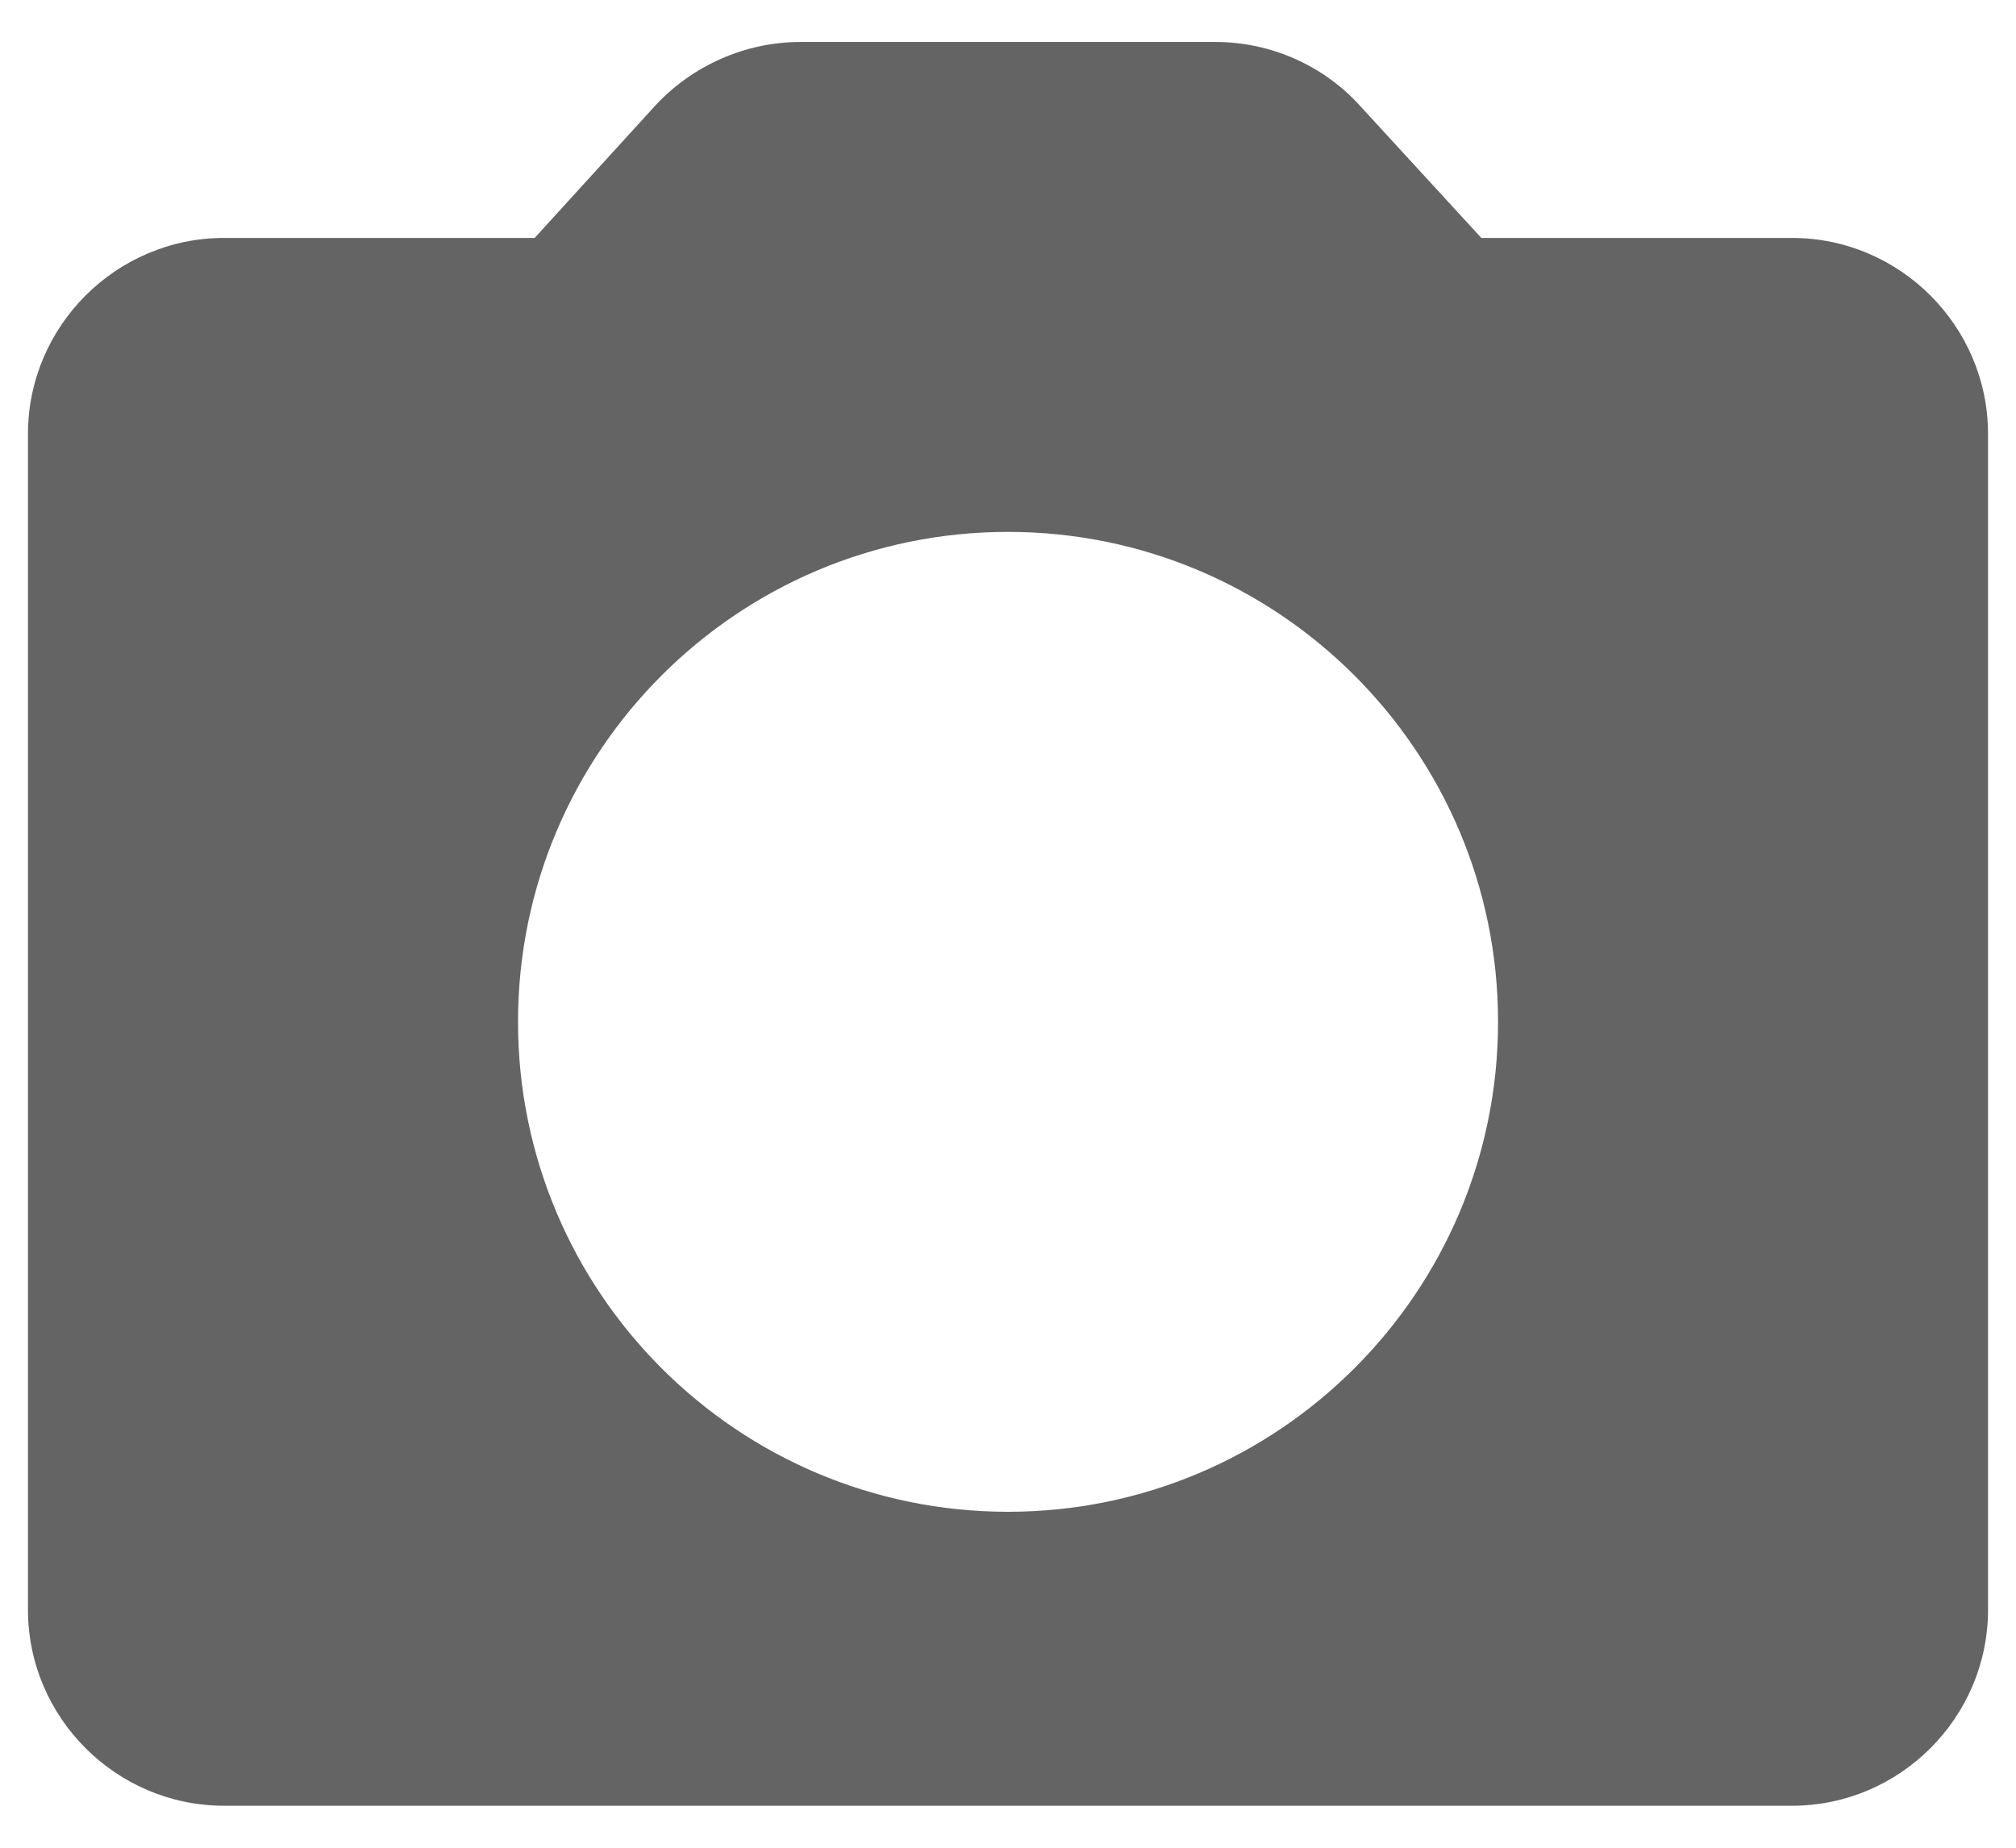
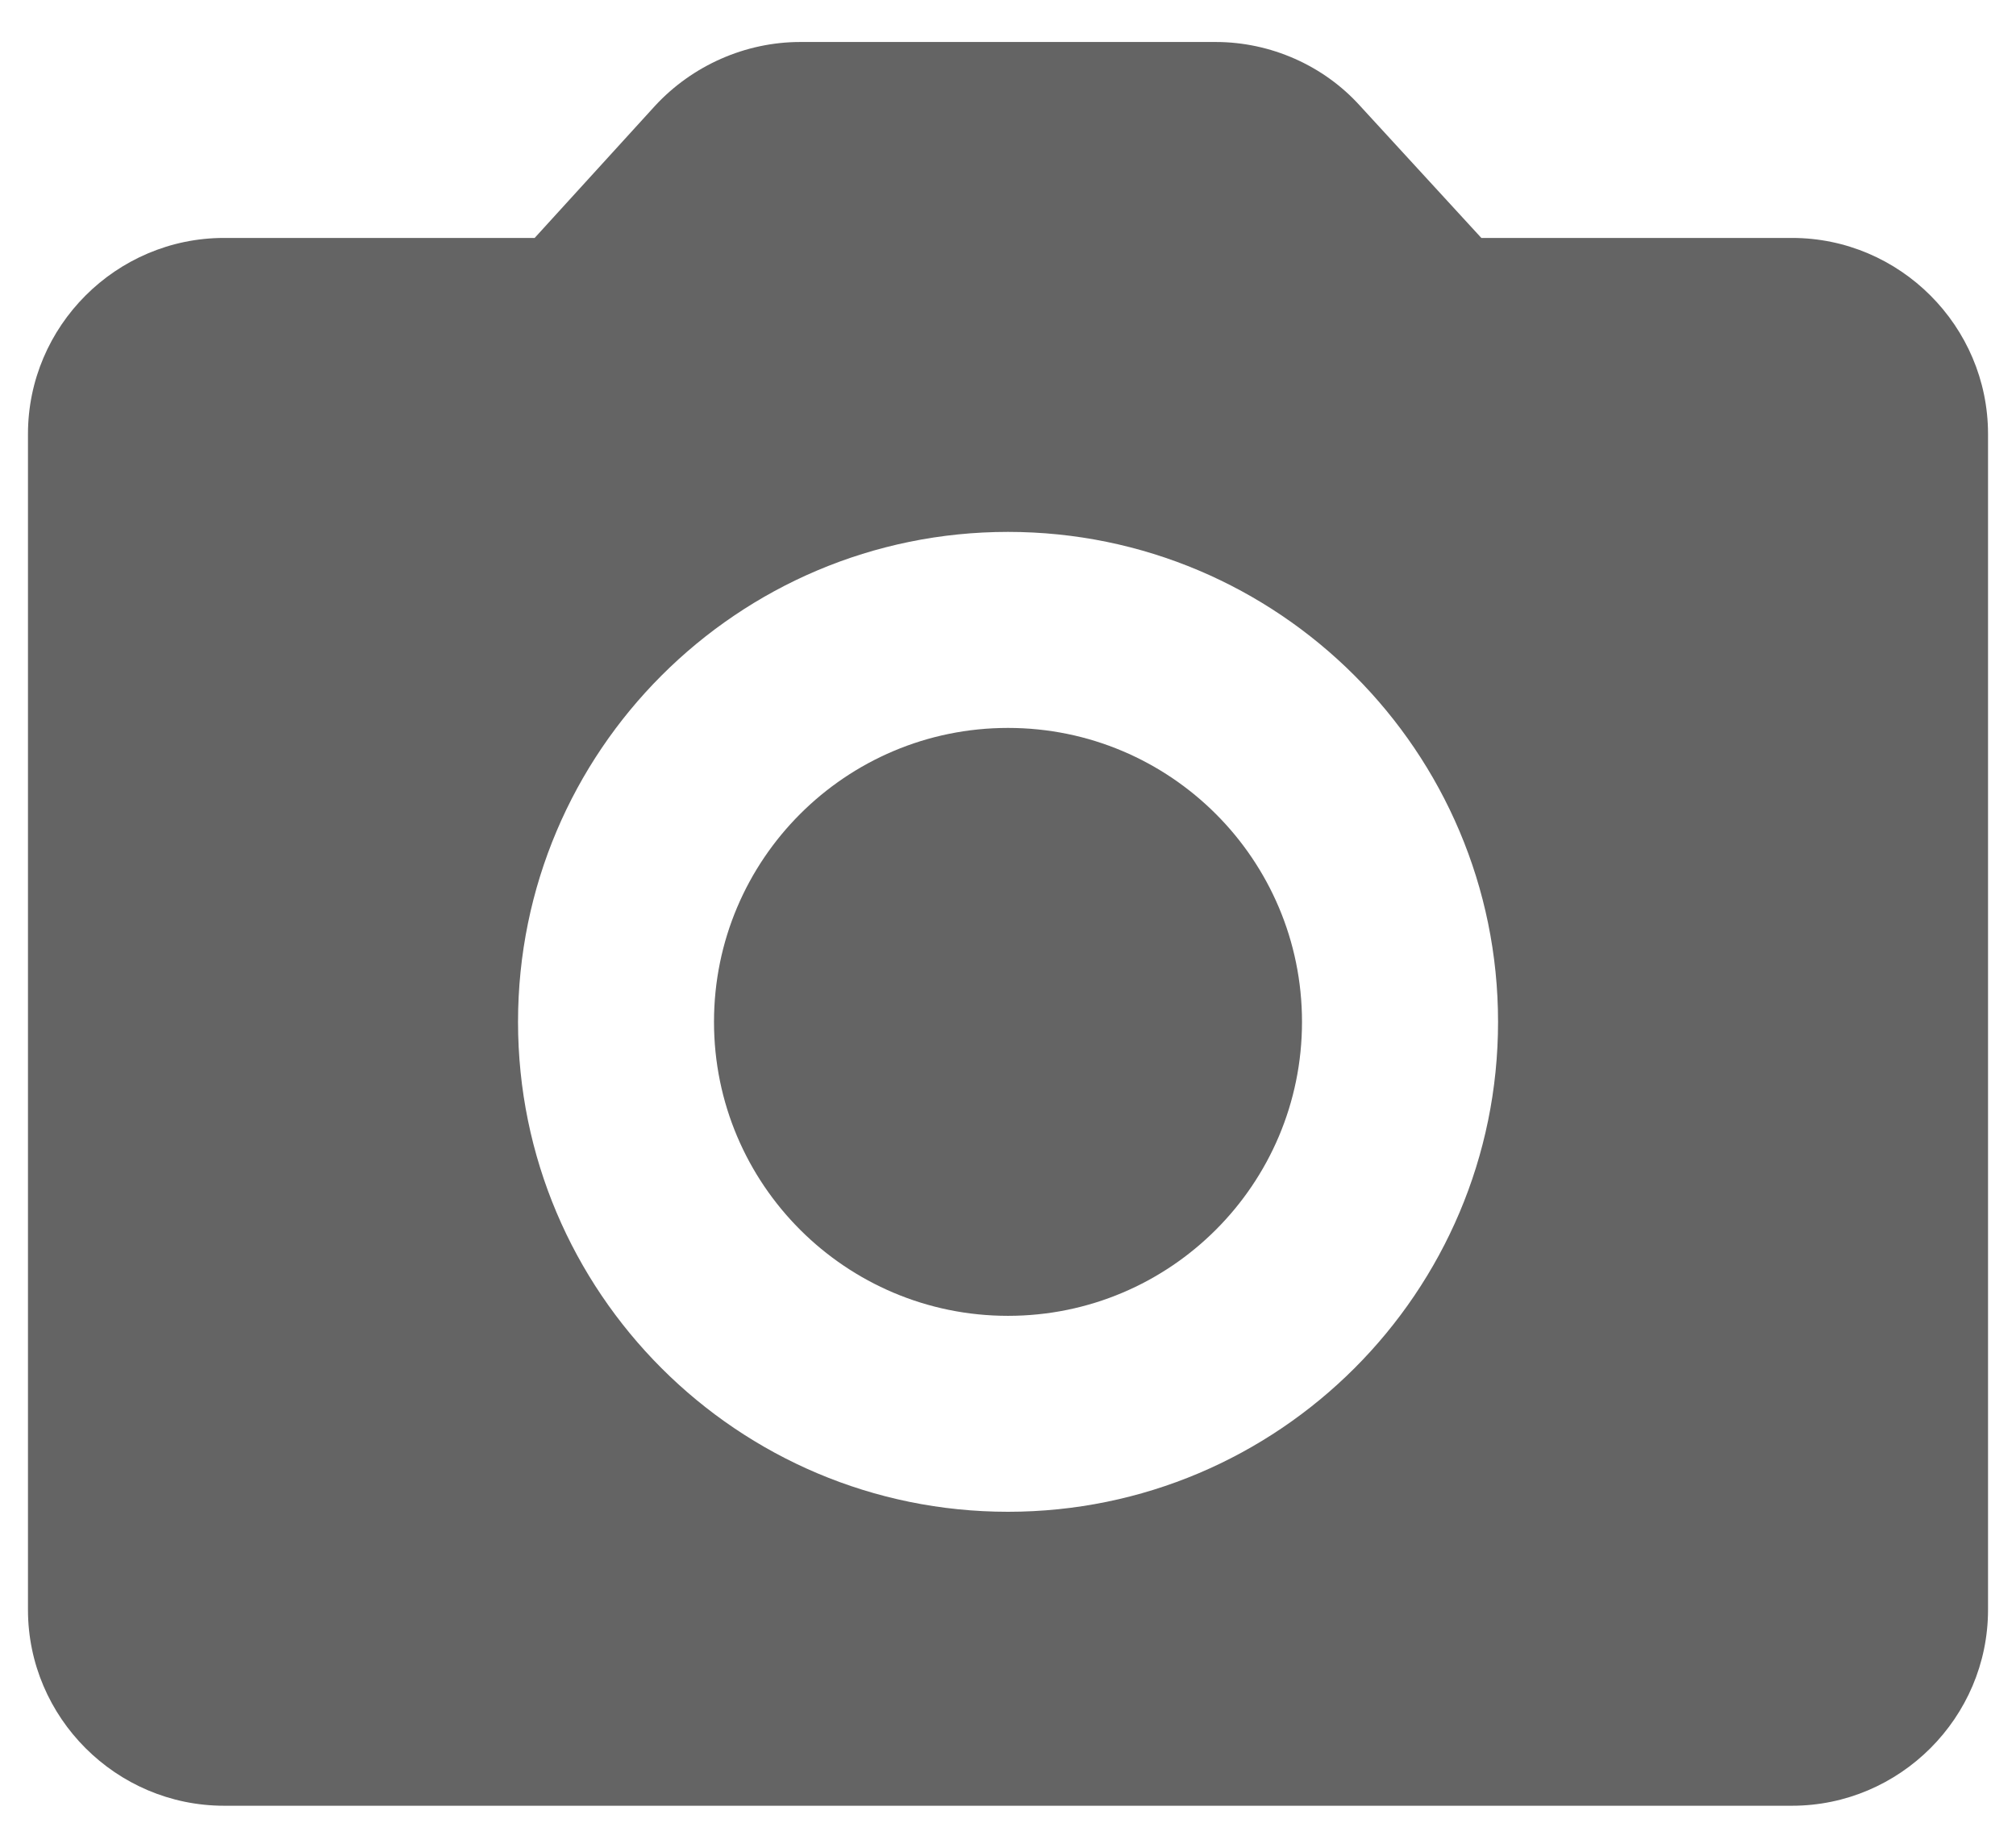
<svg xmlns="http://www.w3.org/2000/svg" width="24" height="22" viewBox="0 0 24 22" fill="none">
+   <path d="M12 15.667C13.933 15.667 15.5 14.1 15.5 12.167C15.5 10.234 13.933 8.667 12 8.667C10.067 8.667 8.5 10.234 8.5 12.167C8.5 14.1 10.067 15.667 12 15.667Z" fill="#646464" />
  <path d="M21.334 2.833H17.635L16.189 1.258C15.757 0.78 15.127 0.5 14.473 0.5H9.527C8.873 0.5 8.243 0.78 7.8 1.258L6.365 2.833H2.667C1.383 2.833 0.333 3.883 0.333 5.167V19.167C0.333 20.45 1.383 21.5 2.667 21.5H21.334C22.617 21.5 23.667 20.45 23.667 19.167V5.167C23.667 3.883 22.617 2.833 21.334 2.833ZM12 18C8.78 18 6.167 15.387 6.167 12.167C6.167 8.947 8.78 6.333 12 6.333C15.22 6.333 17.834 8.947 17.834 12.167C17.834 15.387 15.22 18 12 18Z" fill="#646464" />
</svg>
